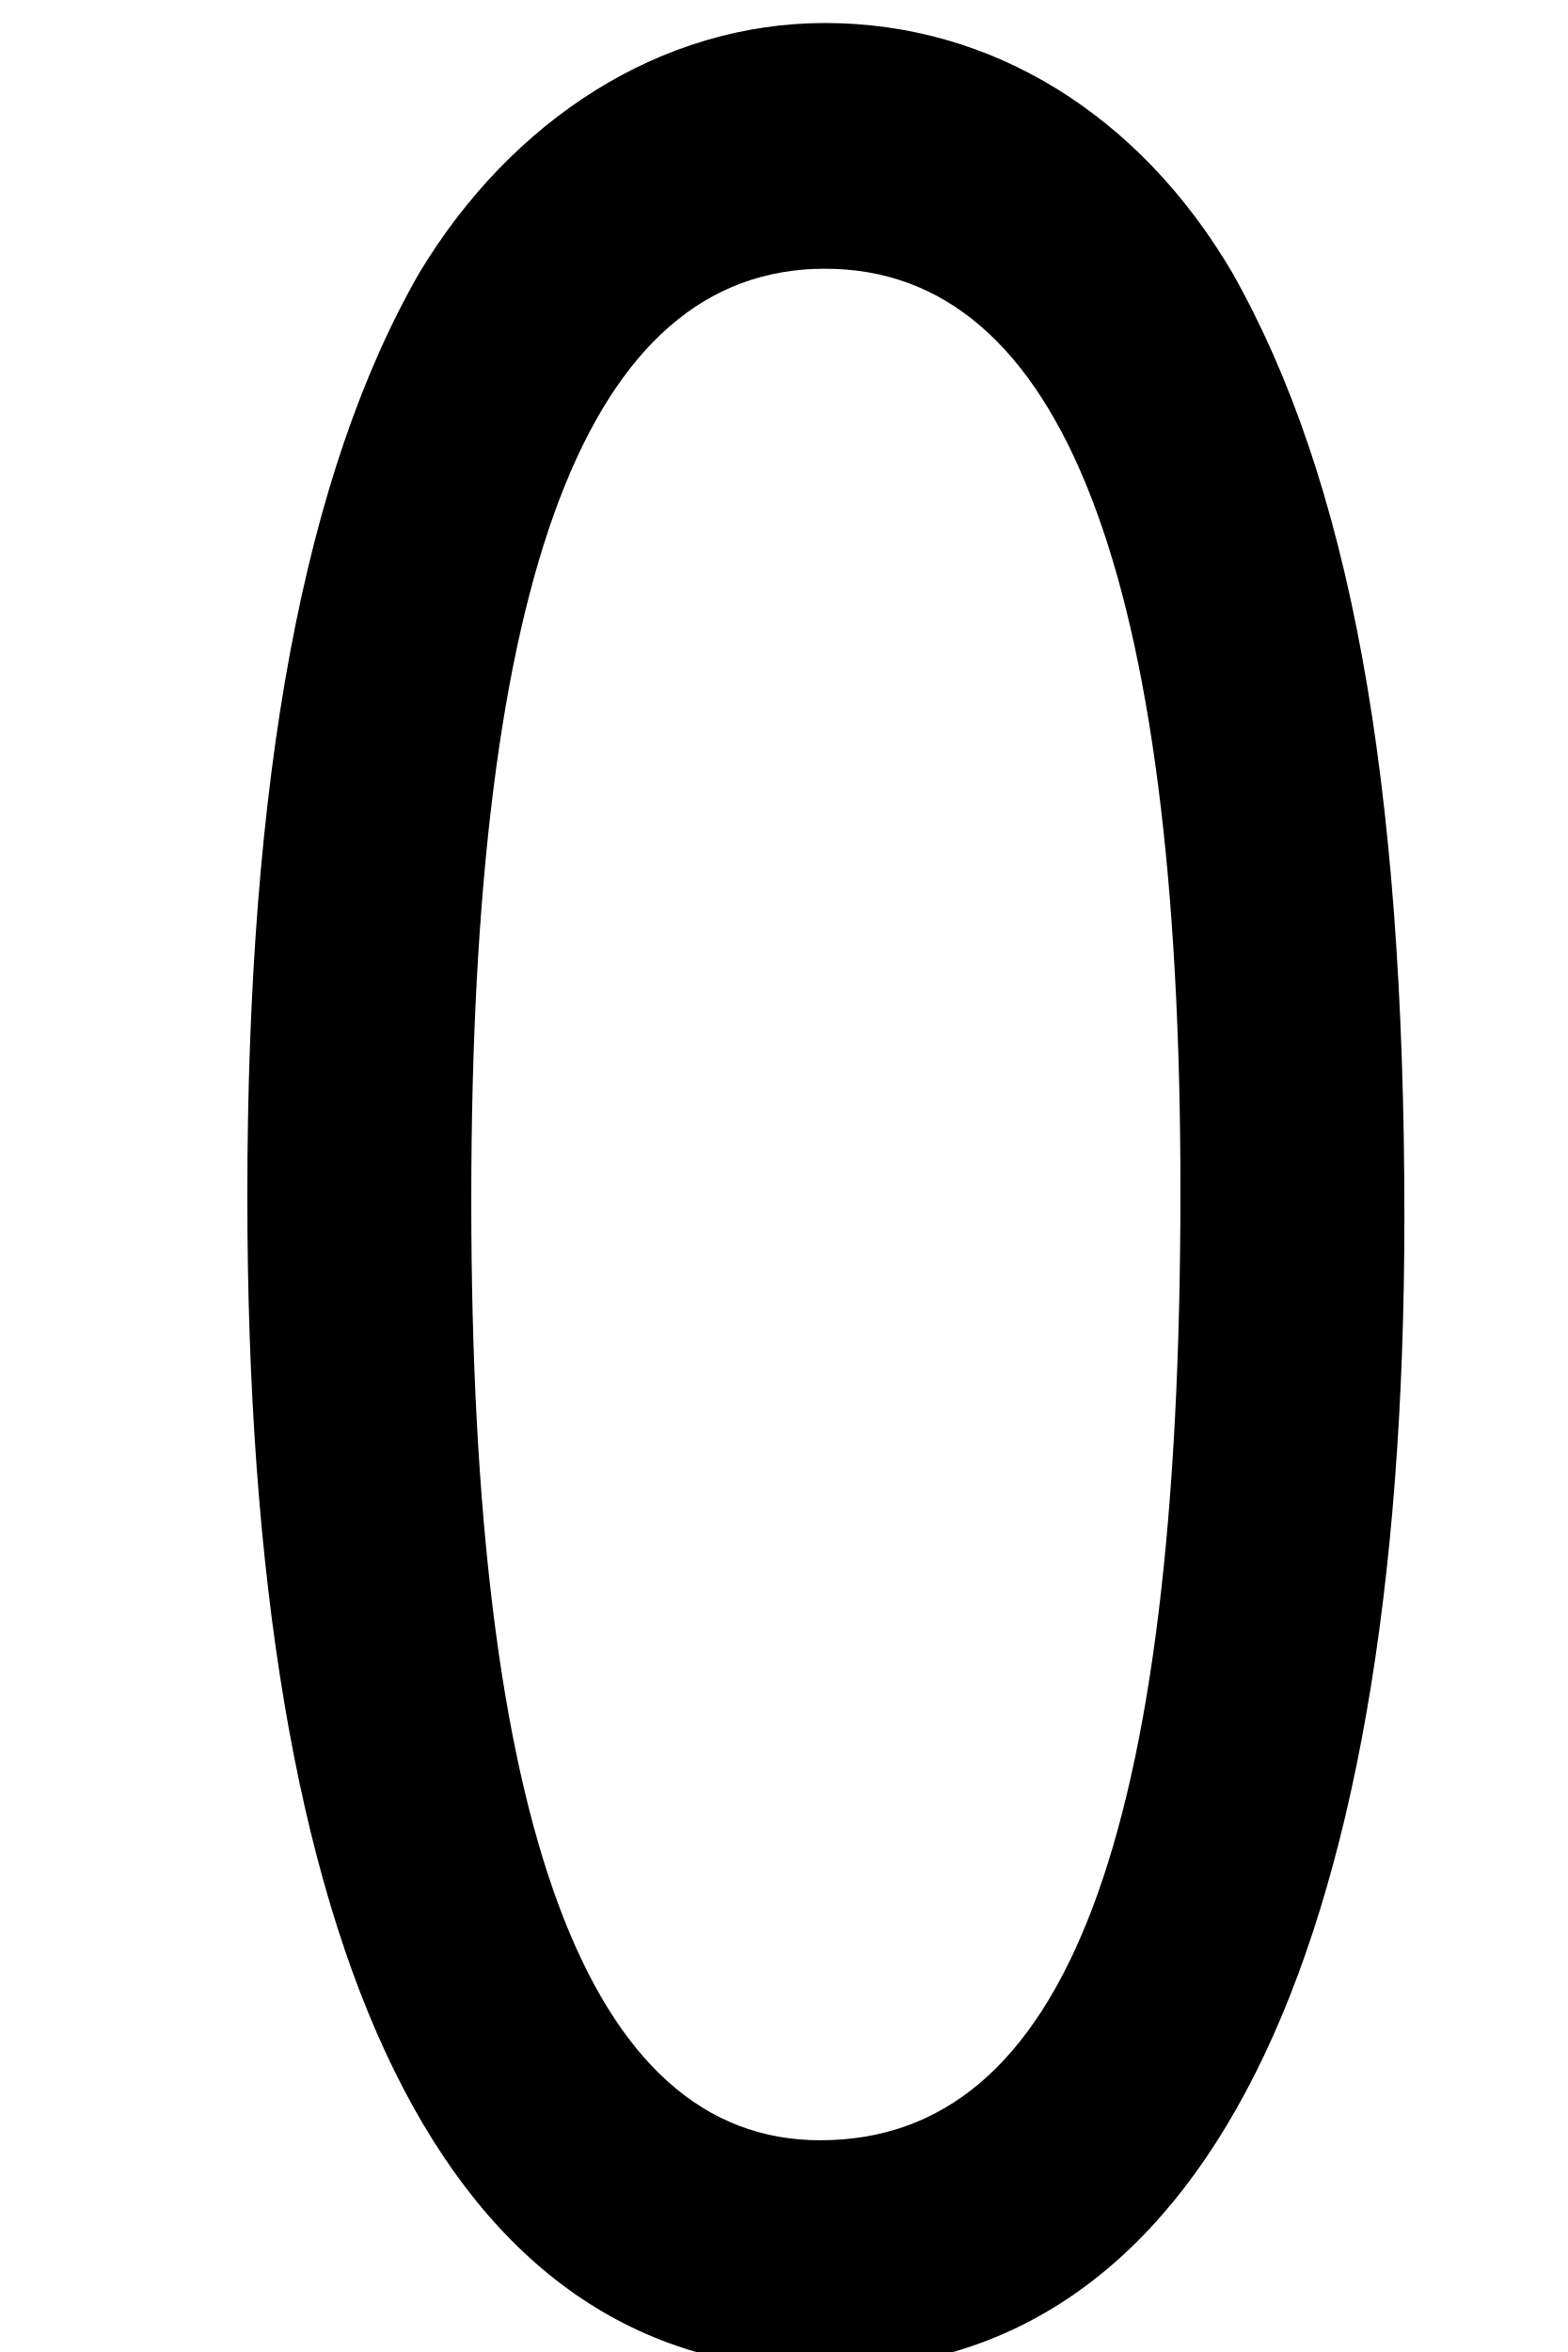
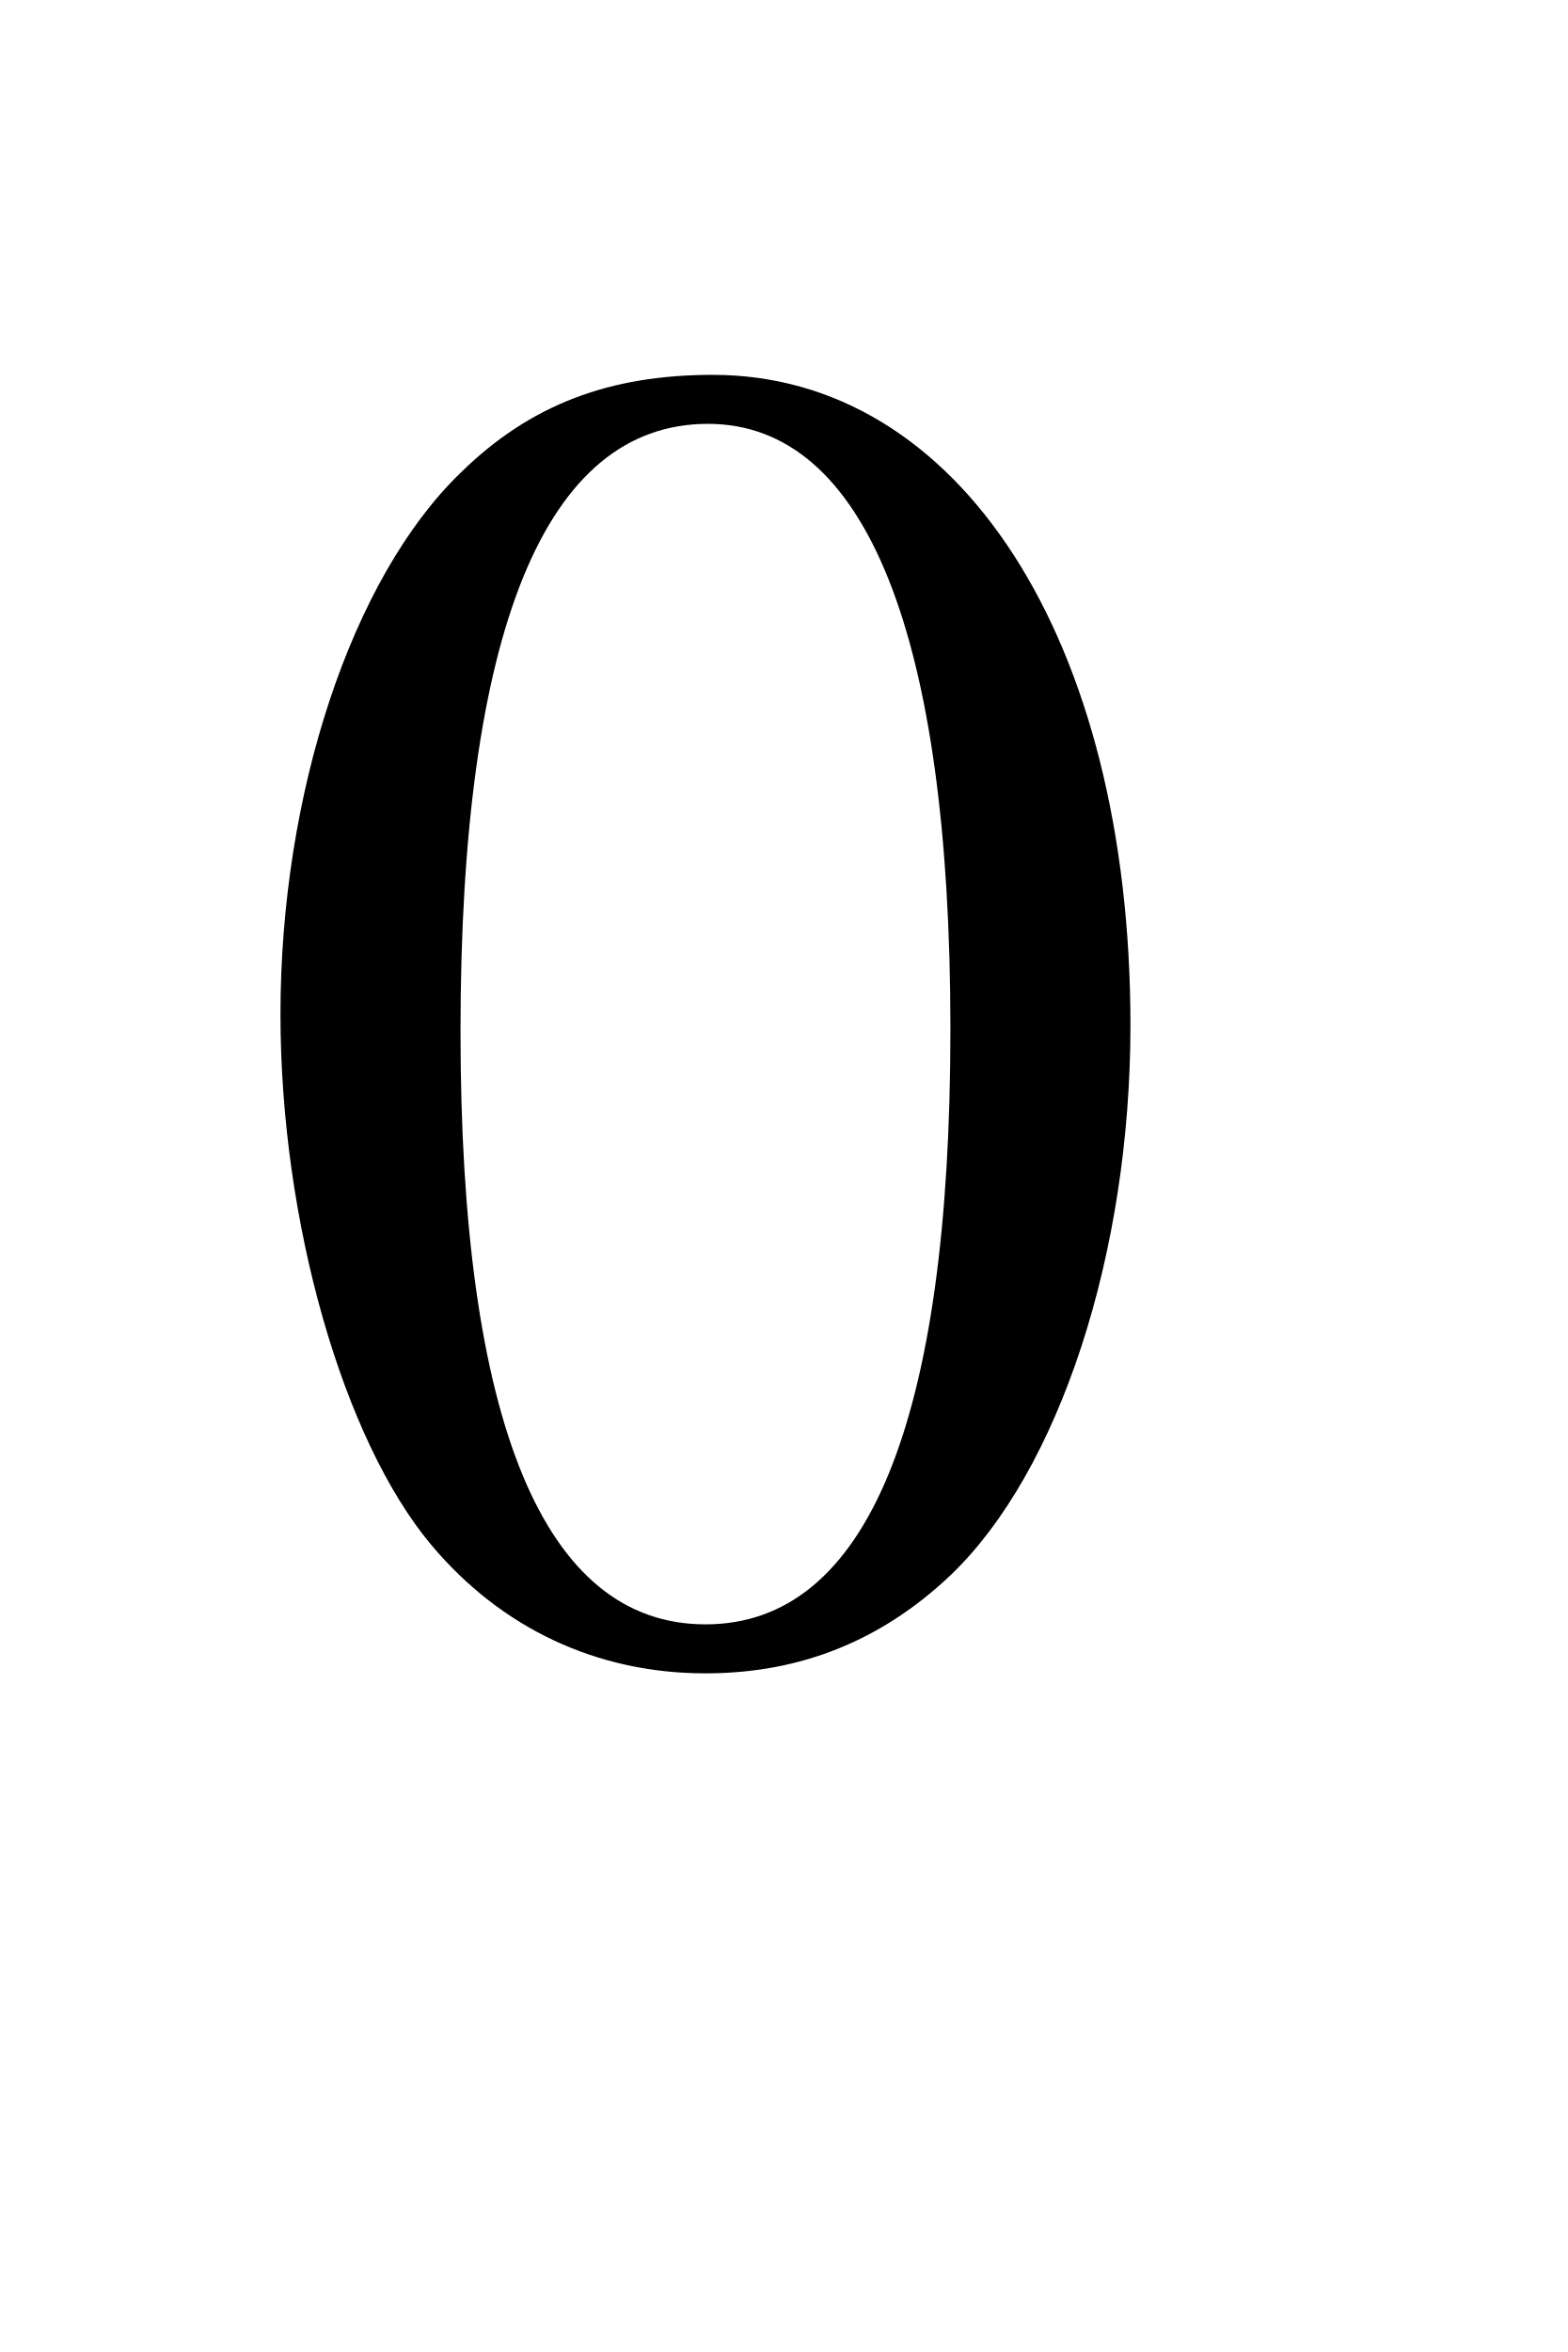
- <svg xmlns="http://www.w3.org/2000/svg" width="50" height="75">
+ <svg xmlns="http://www.w3.org/2000/svg" width="20" height="30">
  <g>
-     <text stroke="#000" transform="matrix(3.3125,0,0,4.178825,-49.1875,-77.16208) " xml:space="preserve" text-anchor="left" font-family="Helvetica, Arial, sans-serif" font-size="24" id="svg_7" y="36" x="16.198" fill-opacity="null" stroke-opacity="null" stroke-width="0" fill="#000000">0</text>
+     <rect fill="none" id="canvas_background" height="32" width="22" y="-1" x="-1" />
+   </g>
+   <g>
+     <text xml:space="preserve" text-anchor="left" font-family="Georgia, Times, 'Times New Roman', serif" font-size="24" id="svg_1" y="21" x="3" fill-opacity="null" stroke-opacity="null" stroke-width="0" stroke="#000" fill="#000000">0</text>
  </g>
</svg>
